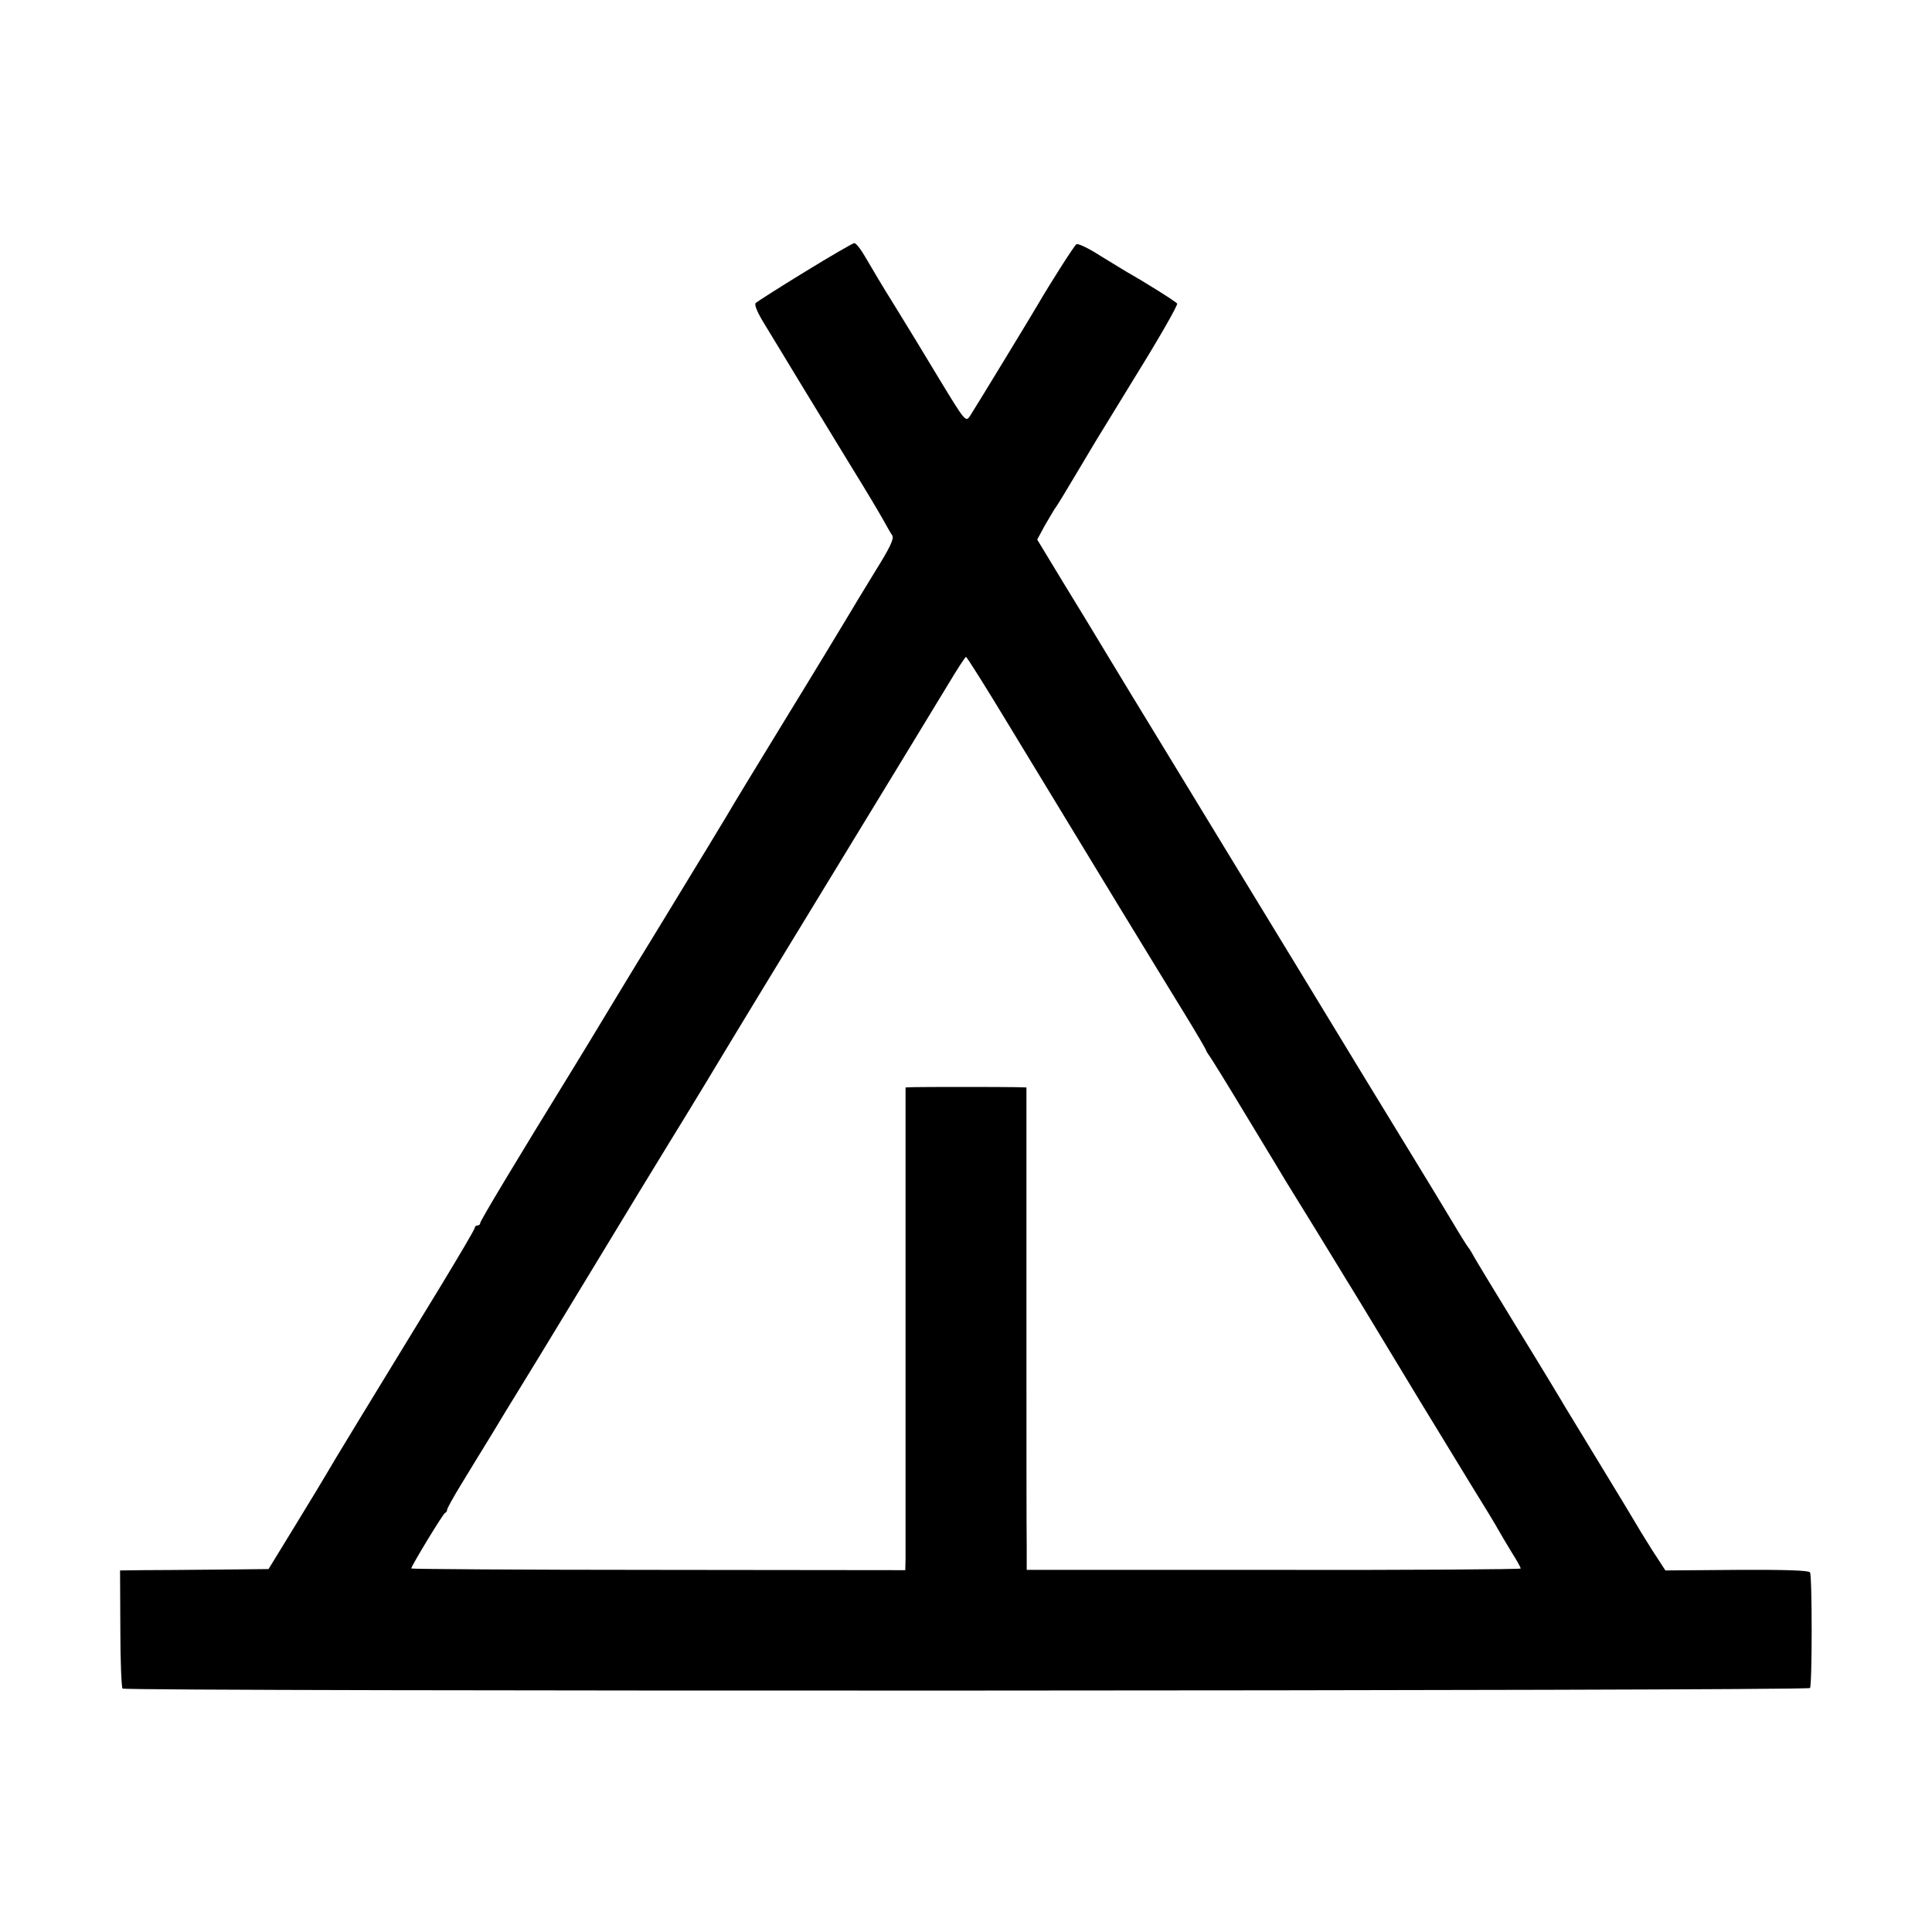
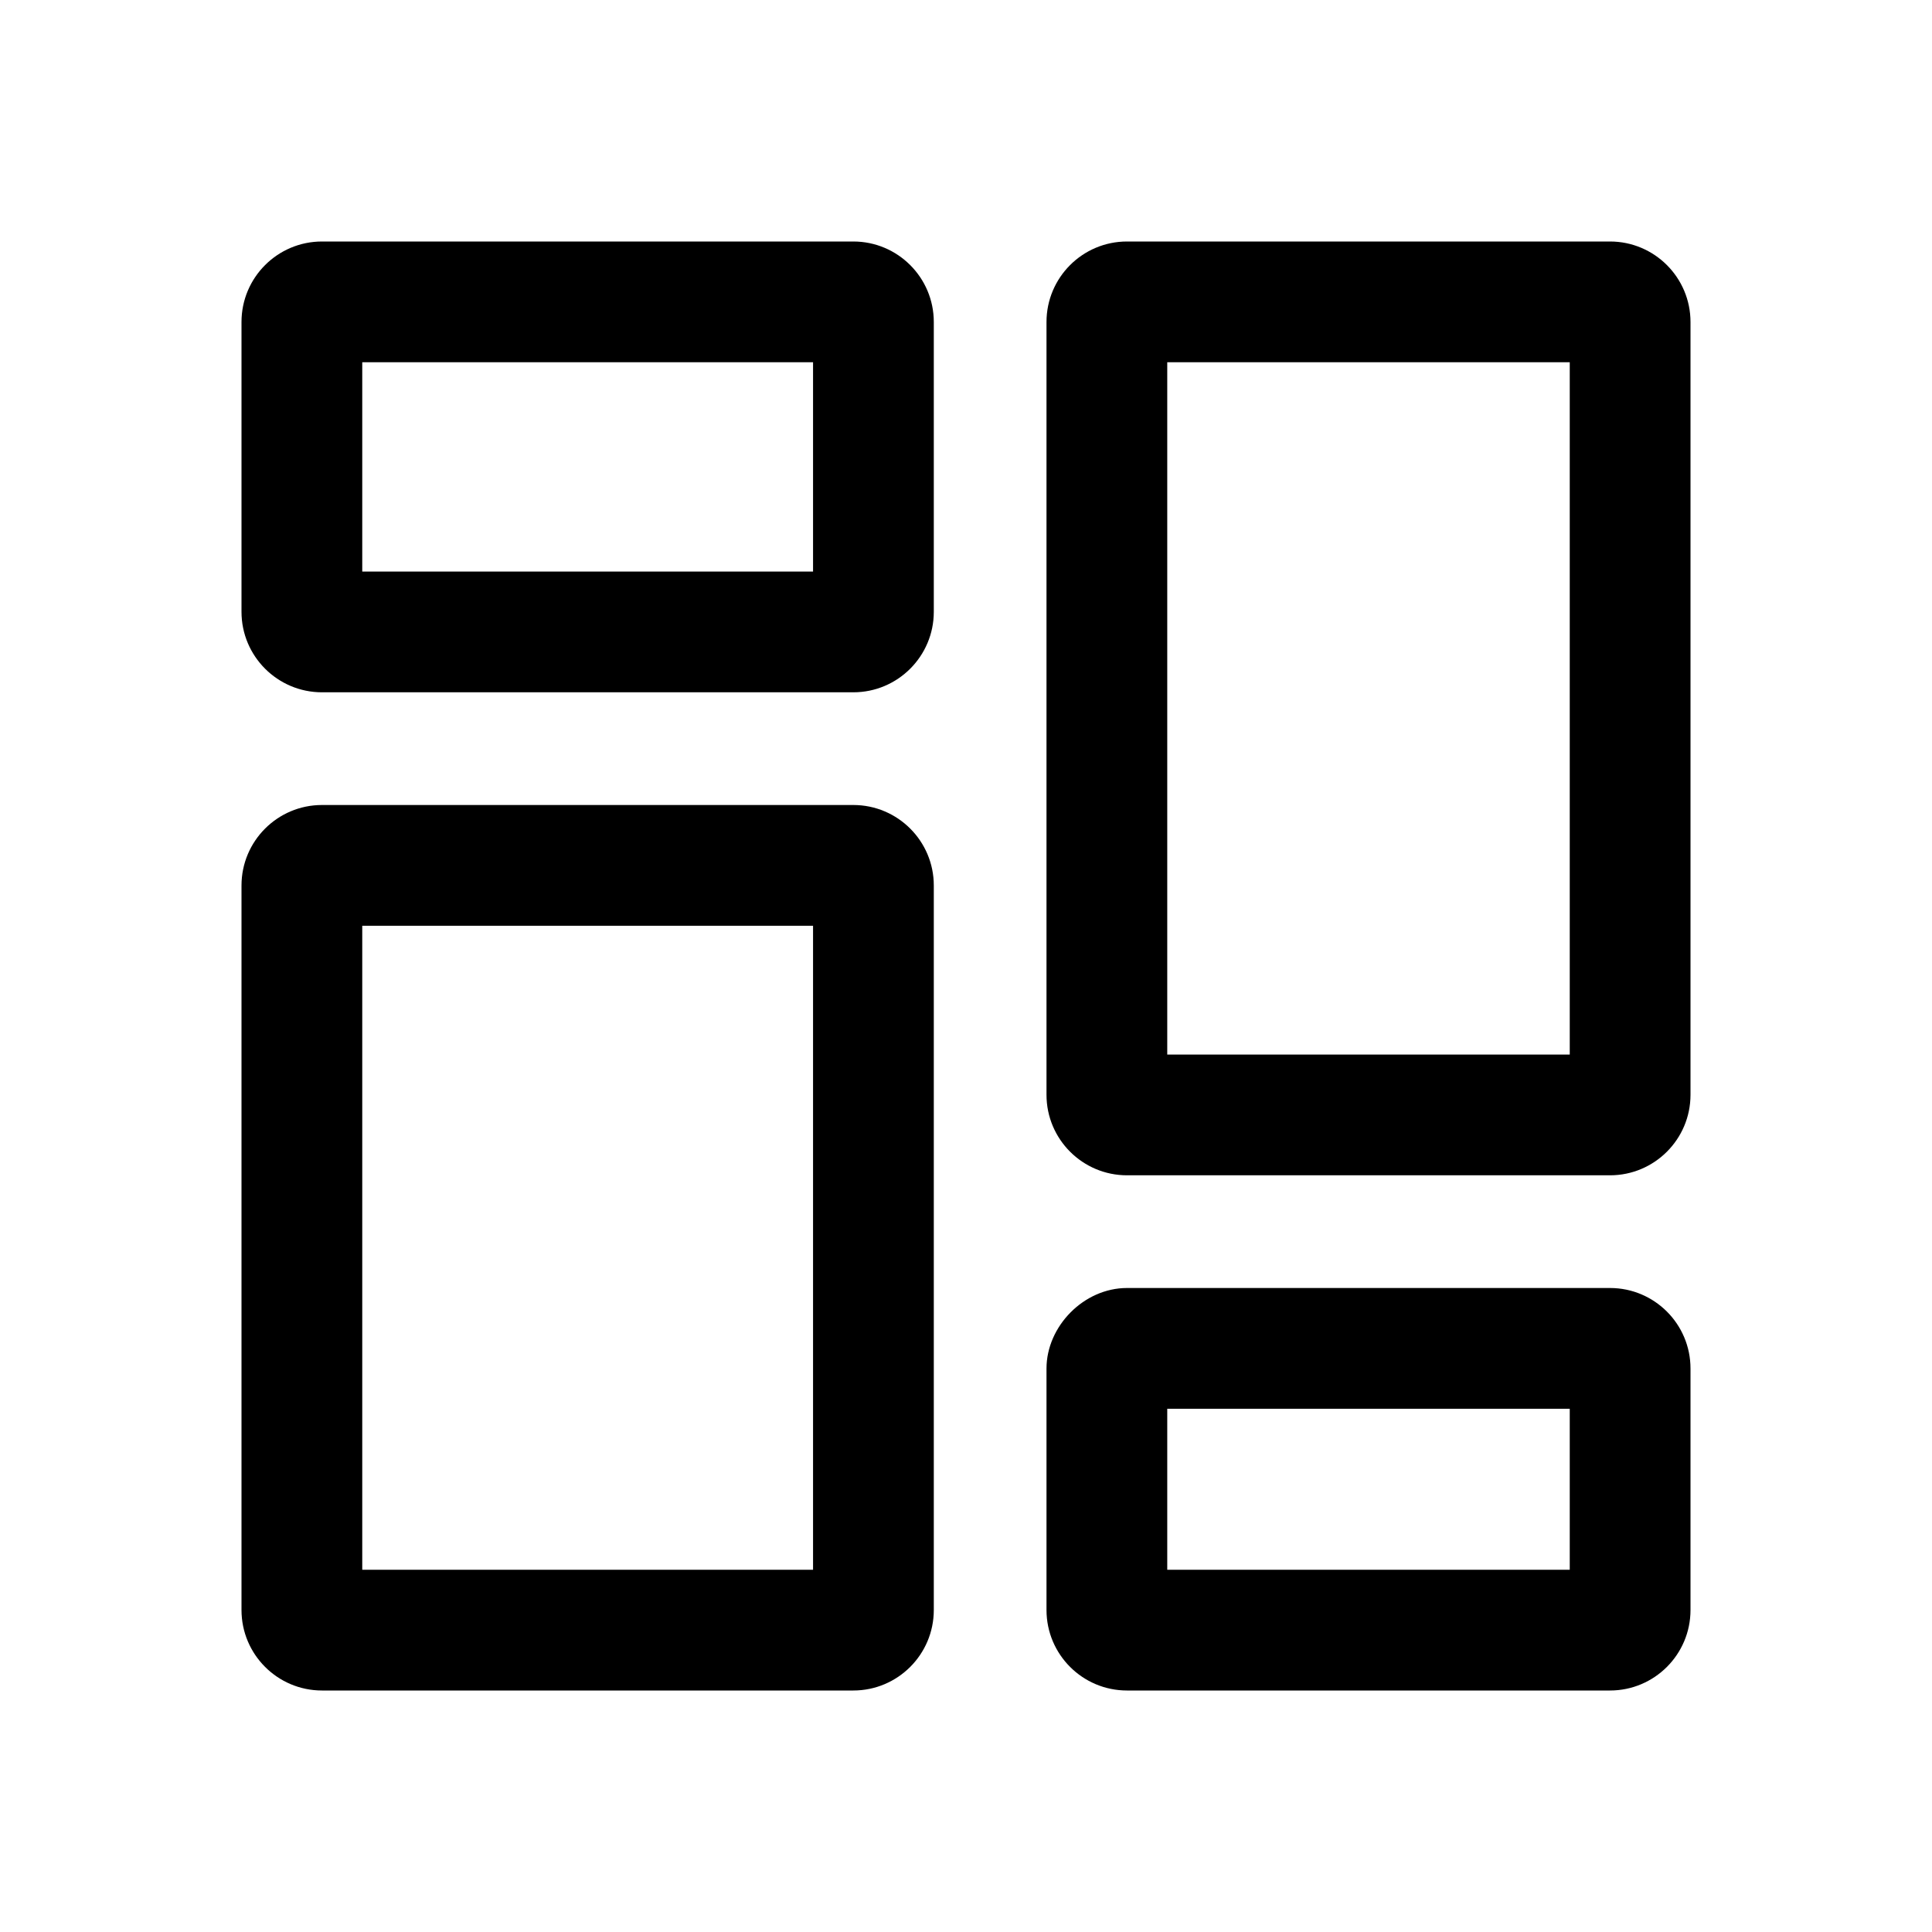
- <svg xmlns="http://www.w3.org/2000/svg" version="1.0" width="700pt" height="700pt" viewBox="0 0 700 700" preserveAspectRatio="xMidYMid meet">
-   <g transform="translate(0,700) scale(0.1,-0.1)" fill="#000000" stroke="none">
-     <path d="M2916 6015 c-93 -57 -173 -108 -178 -113 -6 -6 7 -36 33 -78 23 -38 86 -141 139 -229 54 -88 135 -221 180 -295 46 -74 94 -155 108 -180 14 -25 29 -52 35 -60 7 -12 -9 -45 -62 -130 -39 -63 -85 -140 -103 -170 -18 -30 -117 -194 -222 -365 -104 -170 -199 -326 -210 -346 -12 -19 -61 -102 -111 -183 -49 -81 -101 -166 -115 -189 -14 -23 -39 -64 -55 -90 -17 -27 -77 -126 -134 -220 -57 -95 -127 -210 -156 -257 -194 -315 -325 -533 -325 -541 0 -5 -4 -9 -10 -9 -5 0 -10 -4 -10 -9 0 -5 -55 -98 -121 -207 -247 -404 -403 -660 -416 -684 -8 -14 -58 -97 -112 -185 l-98 -160 -189 -2 c-104 -1 -225 -2 -269 -2 l-80 -1 1 -210 c0 -116 4 -213 8 -218 11 -11 6107 -9 6114 2 8 13 8 406 0 419 -4 7 -88 10 -265 9 l-259 -2 -50 77 c-27 43 -54 87 -60 98 -6 11 -62 103 -124 205 -62 102 -120 197 -129 212 -9 16 -85 142 -170 280 -85 139 -160 262 -165 273 -6 11 -13 22 -16 25 -3 3 -30 46 -59 95 -30 50 -102 169 -161 265 -59 96 -240 393 -402 660 -163 267 -371 609 -463 760 -92 151 -194 318 -225 370 -31 52 -101 167 -155 255 l-97 160 27 50 c16 27 32 55 36 61 5 5 38 59 74 120 36 60 69 116 74 124 5 8 75 122 155 253 81 131 144 242 141 247 -4 7 -114 76 -183 115 -10 6 -52 32 -95 58 -42 27 -81 46 -87 42 -8 -5 -94 -140 -140 -219 -19 -33 -221 -365 -246 -404 -15 -22 -18 -18 -111 135 -52 87 -123 203 -157 258 -67 108 -67 110 -111 184 -16 28 -34 51 -40 50 -5 0 -86 -47 -179 -104z m739 -1642 c319 -526 519 -854 637 -1046 43 -70 78 -130 78 -133 0 -2 5 -10 10 -17 6 -7 69 -109 140 -227 72 -118 134 -222 139 -230 5 -8 55 -89 111 -180 56 -91 105 -172 110 -180 9 -14 52 -84 270 -445 54 -88 135 -221 180 -295 46 -74 91 -148 100 -165 9 -16 31 -53 48 -81 18 -28 32 -54 32 -57 0 -3 -403 -6 -895 -5 l-895 0 0 81 c-1 45 -1 439 -1 875 l0 792 -37 1 c-57 1 -344 1 -374 0 l-27 -1 0 -832 c0 -458 0 -852 0 -875 l-1 -42 -895 1 c-492 0 -895 3 -895 5 0 9 115 198 122 201 5 2 8 7 8 12 0 5 23 46 51 92 28 46 78 128 112 183 33 55 70 116 82 135 12 19 132 215 265 435 133 220 266 438 295 485 65 105 206 338 220 362 6 10 172 284 370 608 198 325 387 635 420 690 33 55 62 100 65 100 3 0 73 -111 155 -247z" />
-   </g>
+ <svg xmlns="http://www.w3.org/2000/svg" clip-rule="evenodd" fill-rule="evenodd" stroke-linejoin="round" stroke-miterlimit="2" viewBox="0 0 24 24">
+   <path d="m11.6 11c0-.552-.448-1-1-1-1.655 0-4.945 0-6.6 0-.552 0-1 .448-1 1v9c0 .552.448 1 1 1h6.6c.552 0 1-.448 1-1 0-2.092 0-6.908 0-9zm9.4 6c0-.552-.448-1-1-1h-6c-.538 0-1 .477-1 1v3c0 .552.448 1 1 1h6c.552 0 1-.448 1-1zm-1.5.5v2h-5v-2zm-9.4-6v8h-5.6v-8zm10.9-7.5c0-.552-.448-1-1-1-1.537 0-4.463 0-6 0-.552 0-1 .448-1 1v9.6c0 .552.448 1 1 1h6c.552 0 1-.448 1-1 0-2.194 0-7.406 0-9.6zm-1.5.5v8.6h-5v-8.6zm-7.9-.5c0-.552-.448-1-1-1-1.655 0-4.945 0-6.6 0-.552 0-1 .448-1 1v3.6c0 .552.448 1 1 1h6.6c.552 0 1-.448 1-1 0-1.017 0-2.583 0-3.6zm-1.5.5v2.6h-5.6v-2.6z" fill-rule="nonzero" />
</svg>
